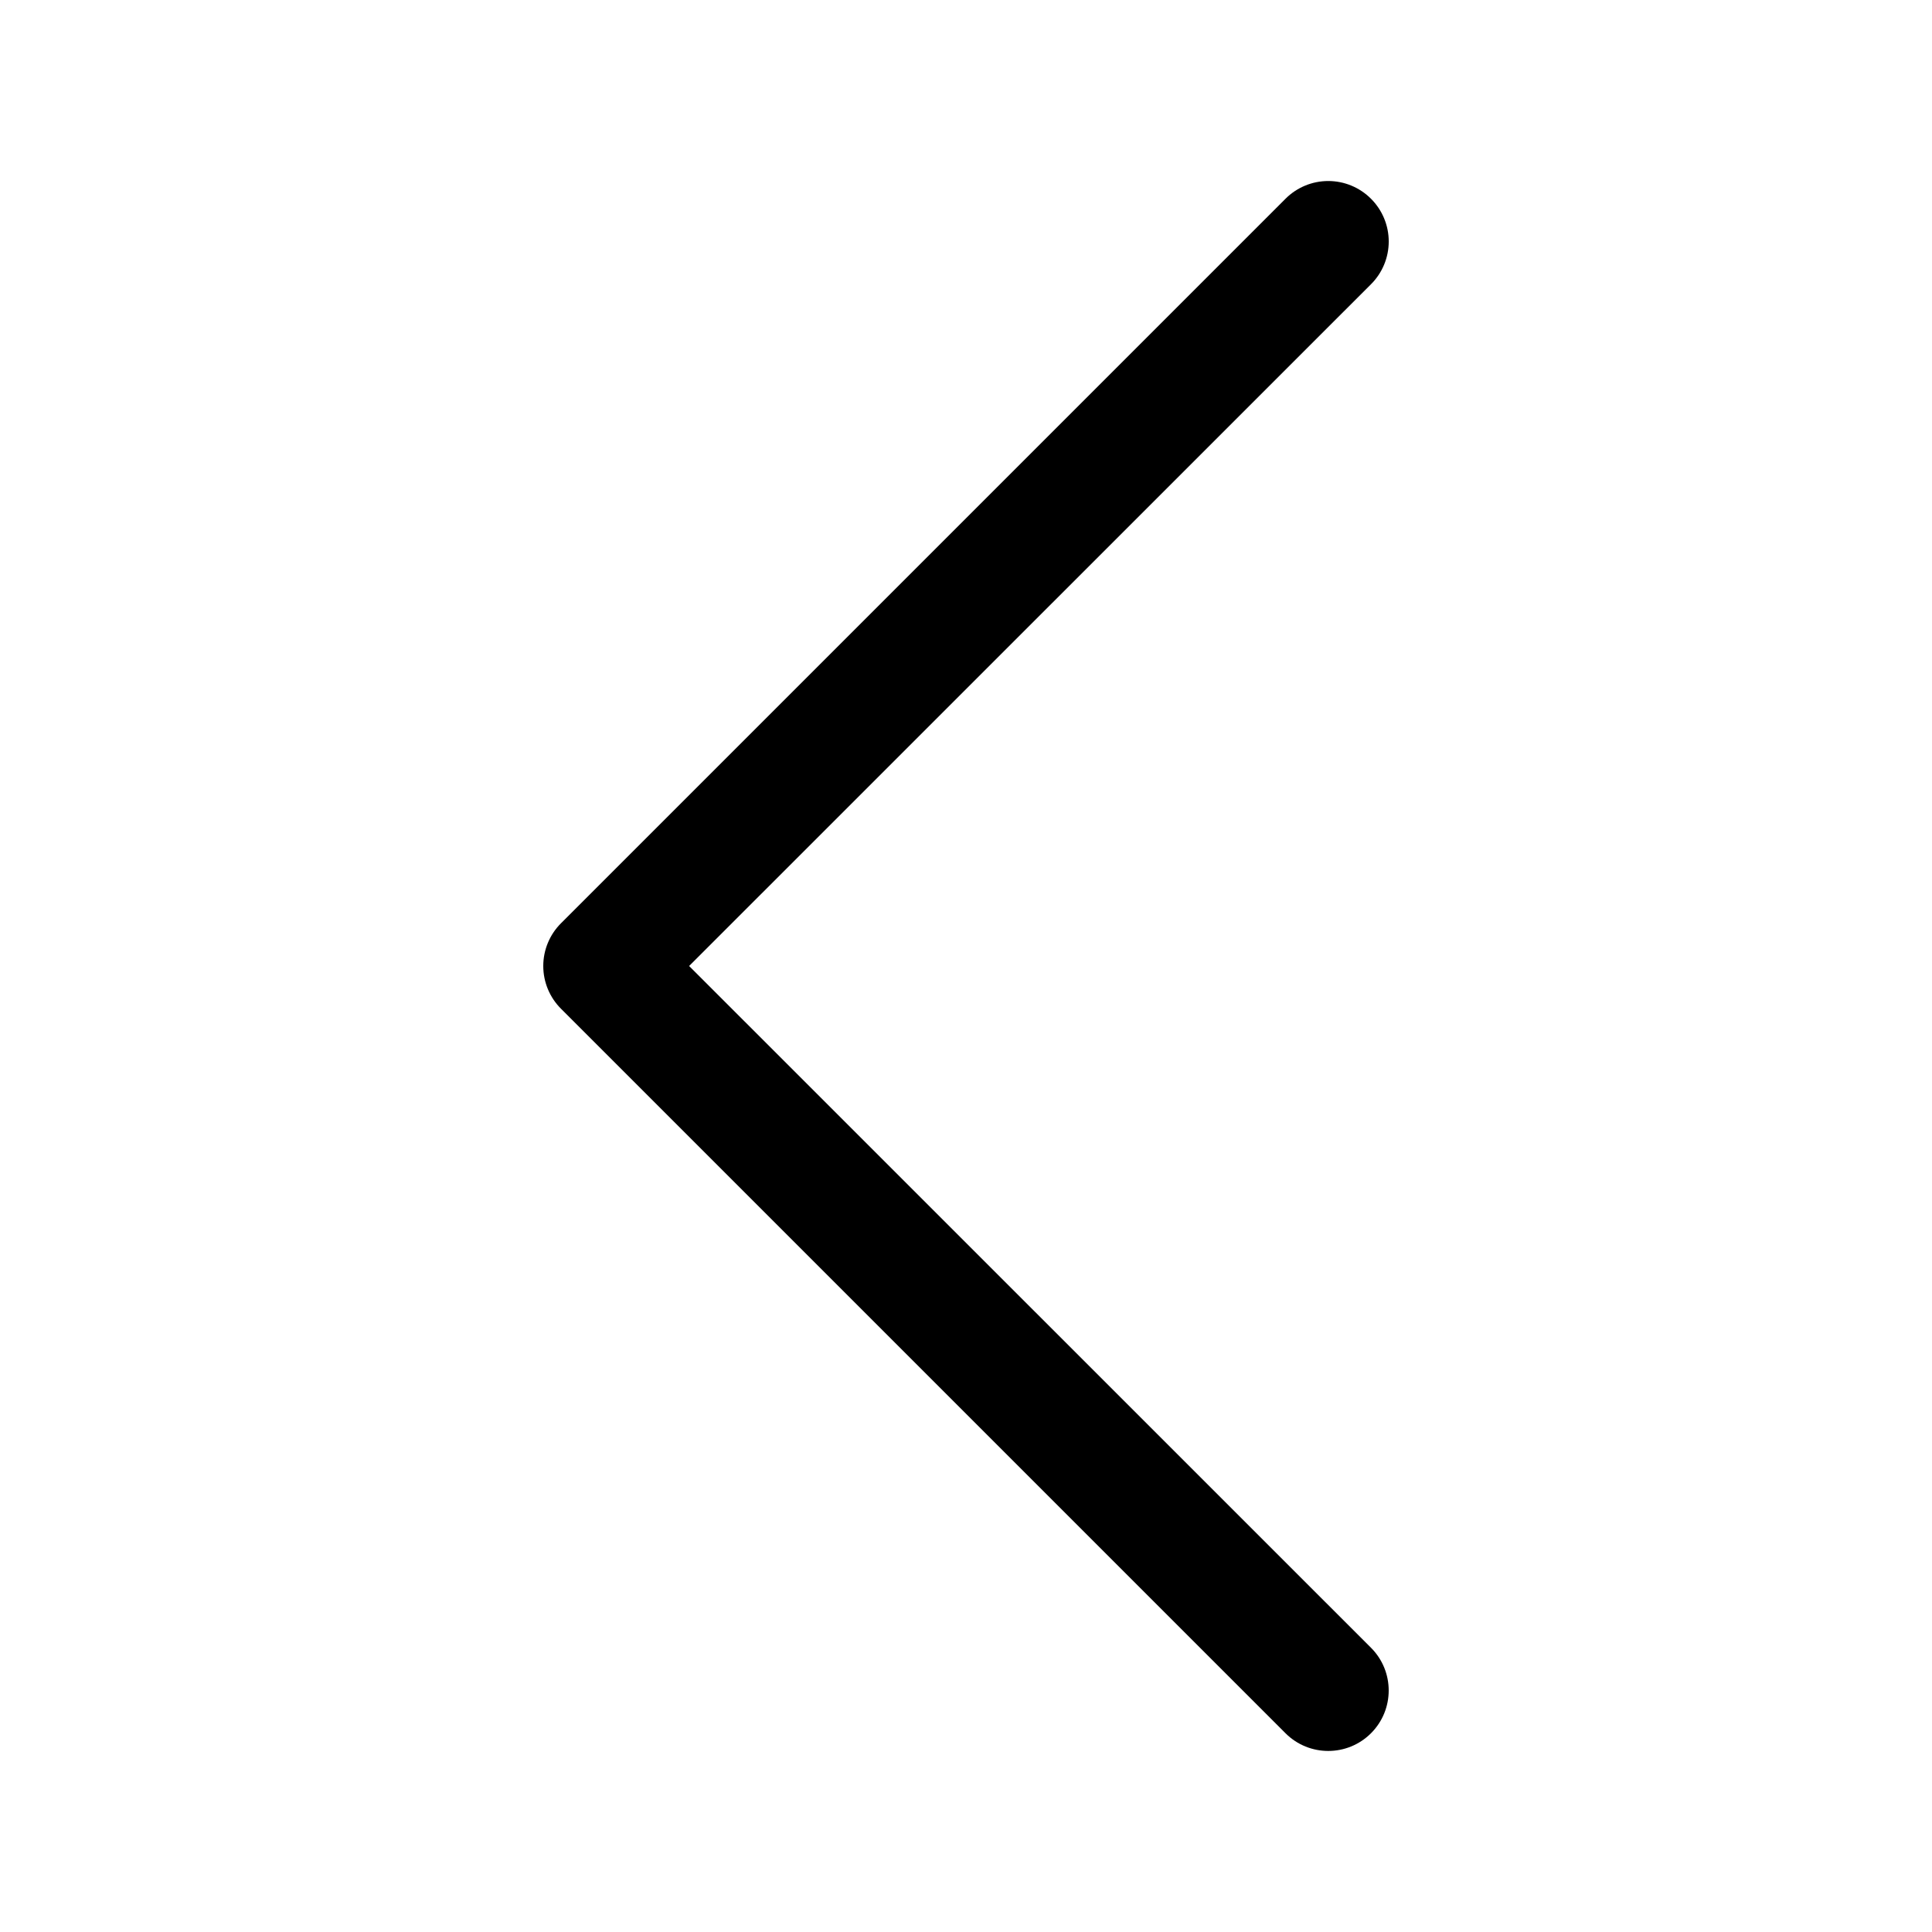
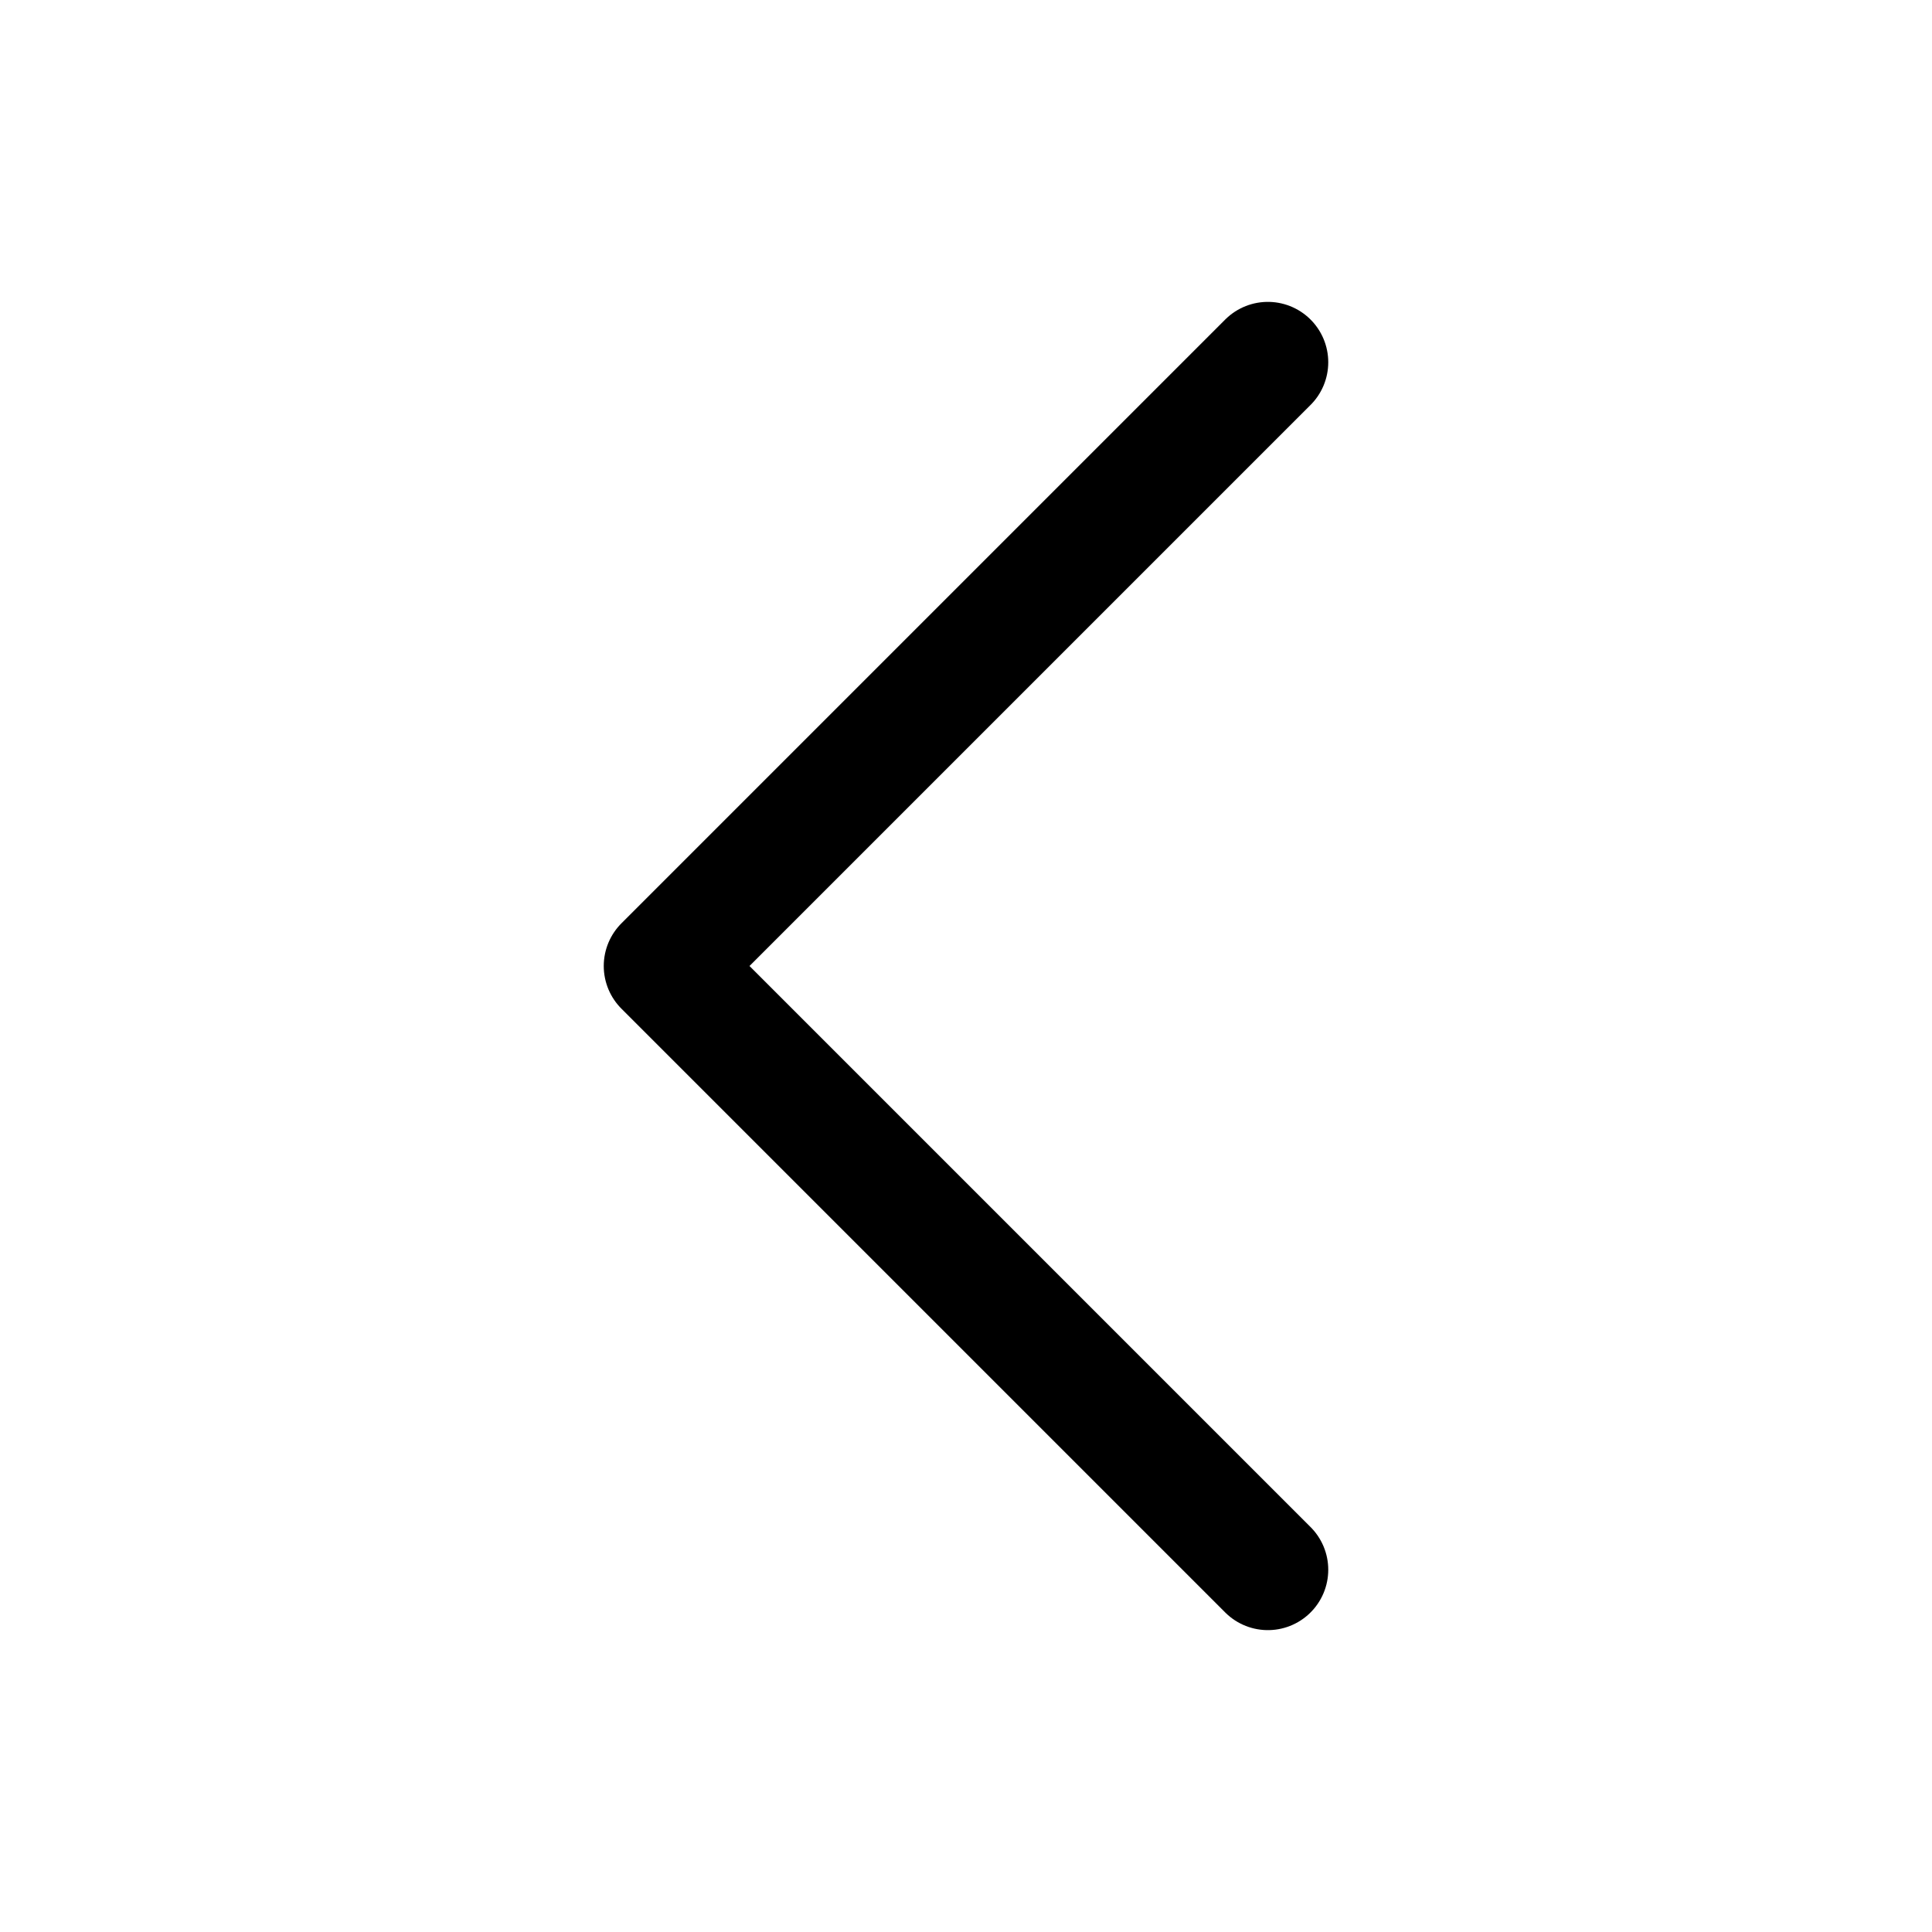
- <svg xmlns="http://www.w3.org/2000/svg" viewBox="0 0 16 16" fill="currentColor">
-   <path fill-rule="evenodd" d="M11.354 1.646a.5.5 0 0 1 0 .708L5.707 8l5.647 5.646a.5.5 0 0 1-.708.708l-6-6a.5.5 0 0 1 0-.708l6-6a.5.5 0 0 1 .708 0z" />
+ <svg xmlns="http://www.w3.org/2000/svg" fill="none" viewBox="0 0 24 24" stroke-width="1.5" stroke="currentColor" class="w-6 h-6">
+   <path stroke-linecap="round" stroke-linejoin="round" d="M15.75 19.5 8.25 12l7.5-7.5" />
</svg>
